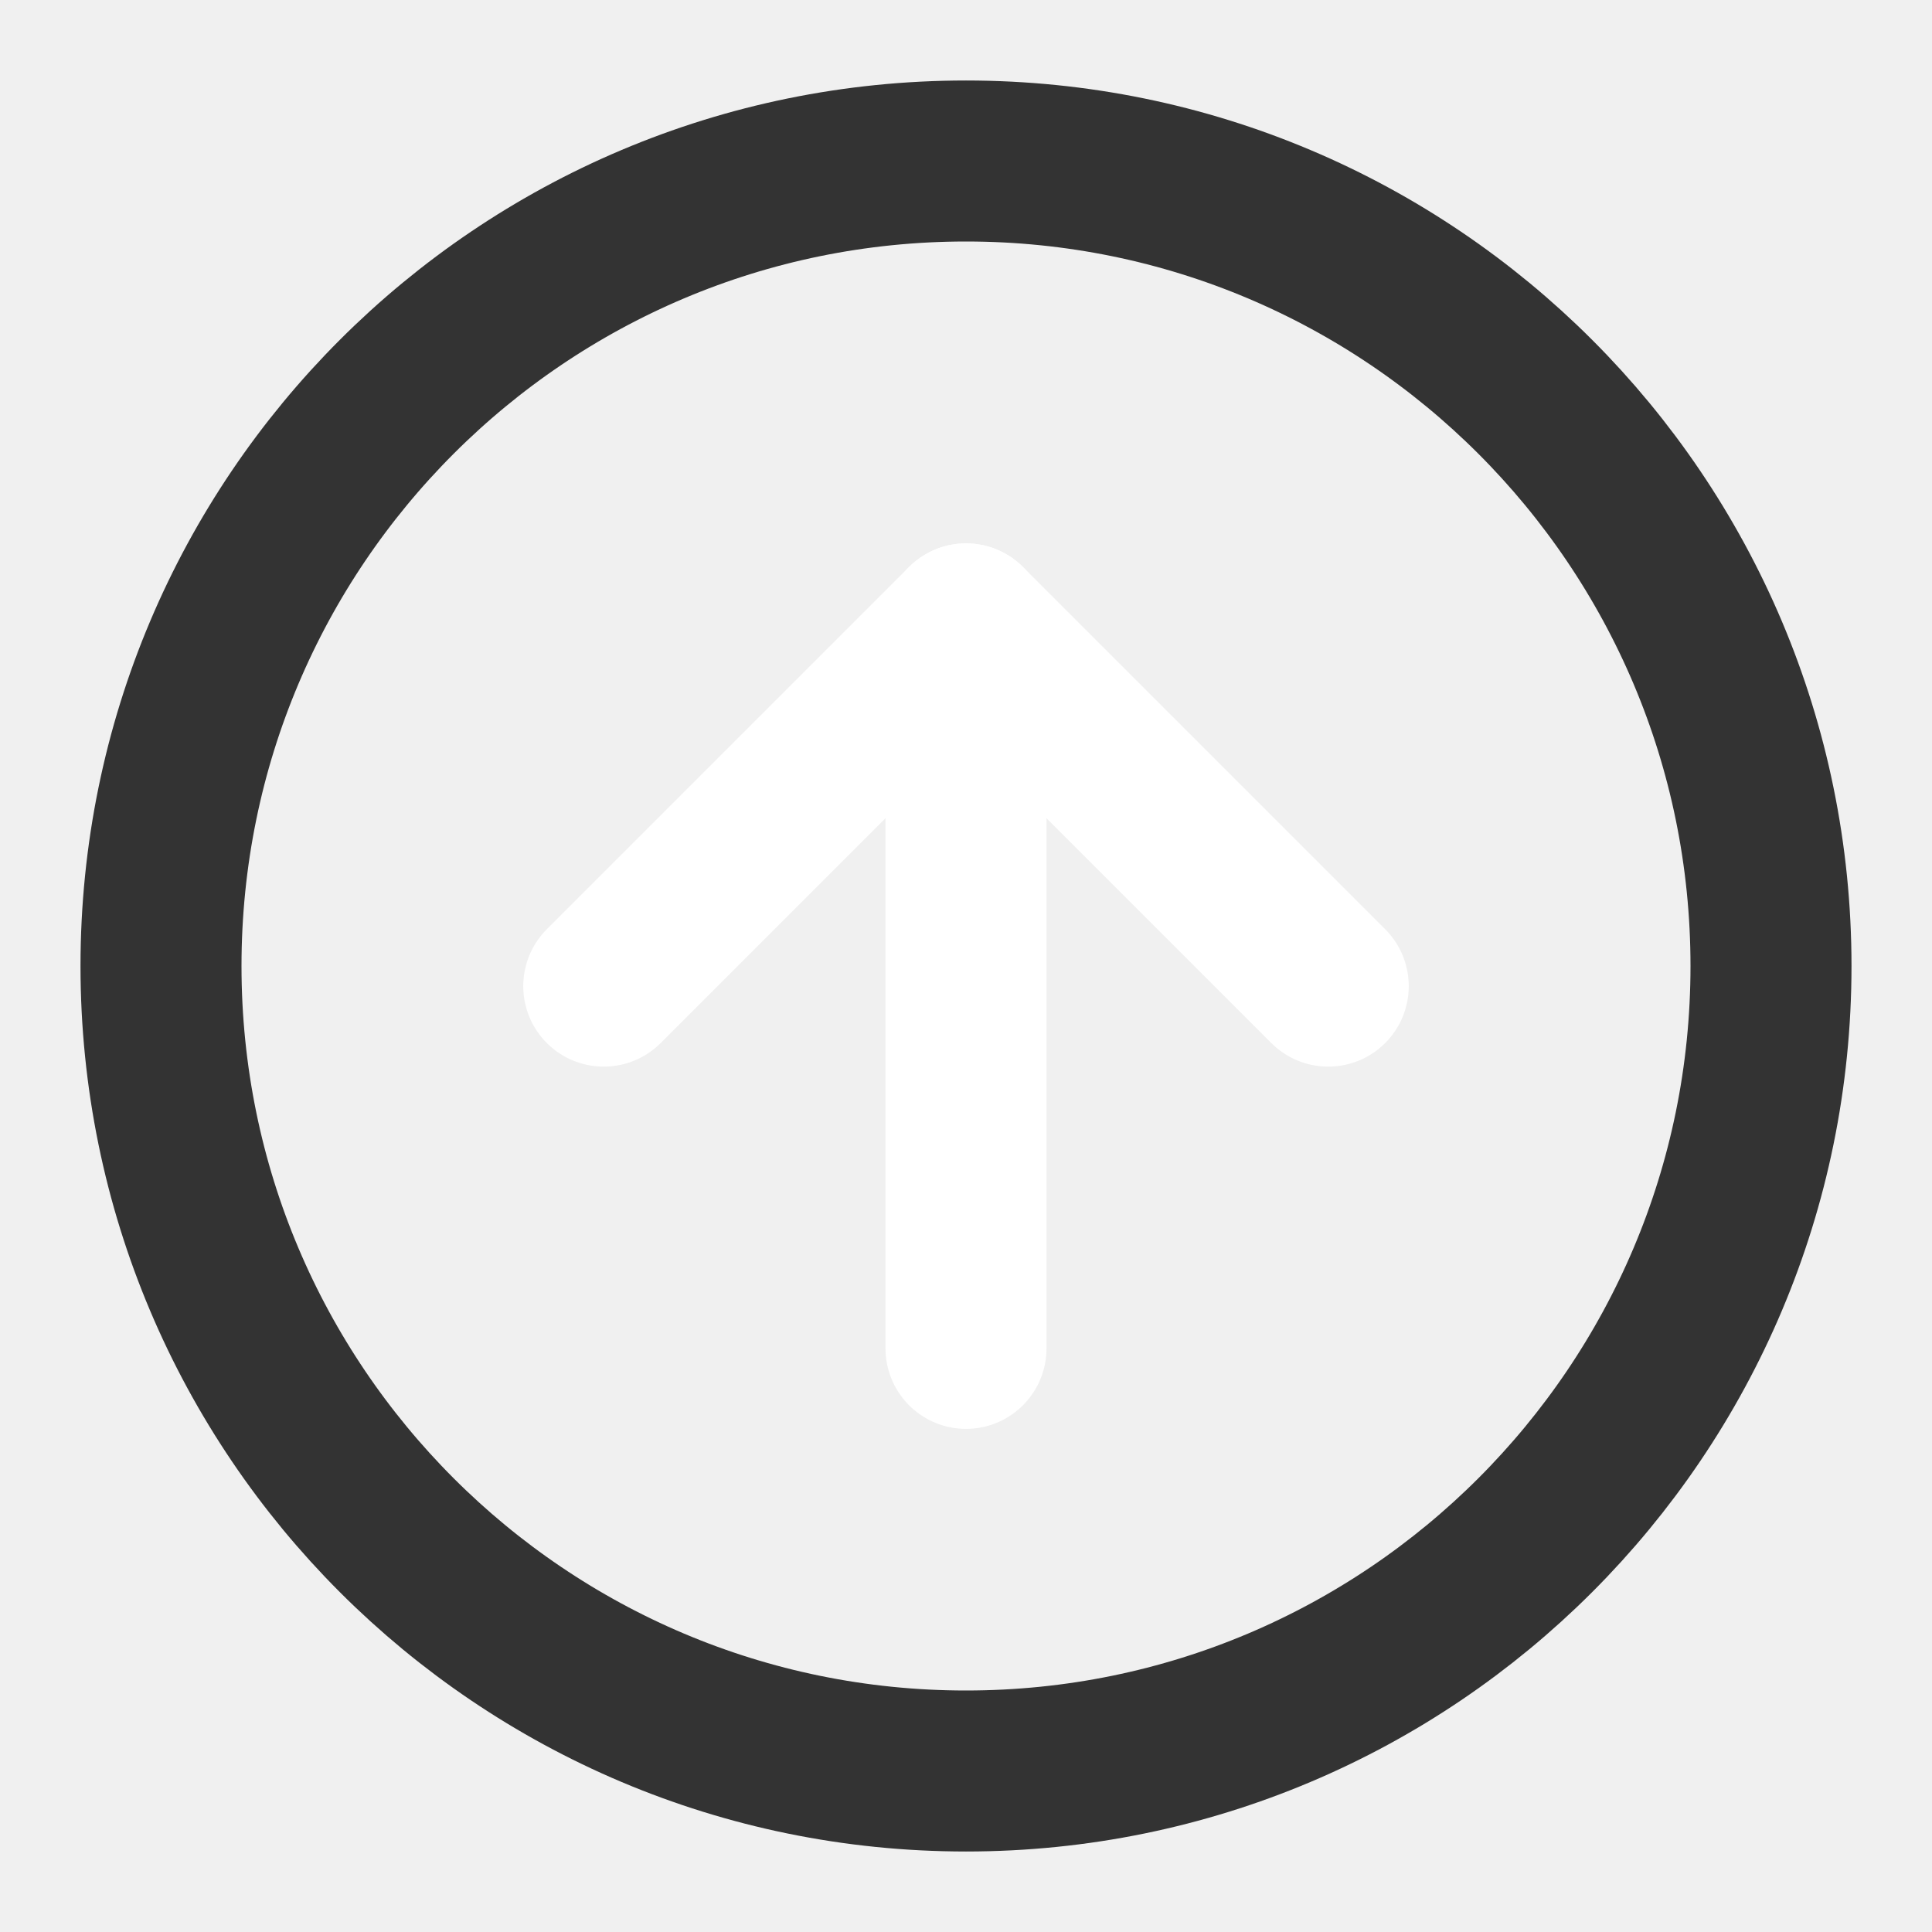
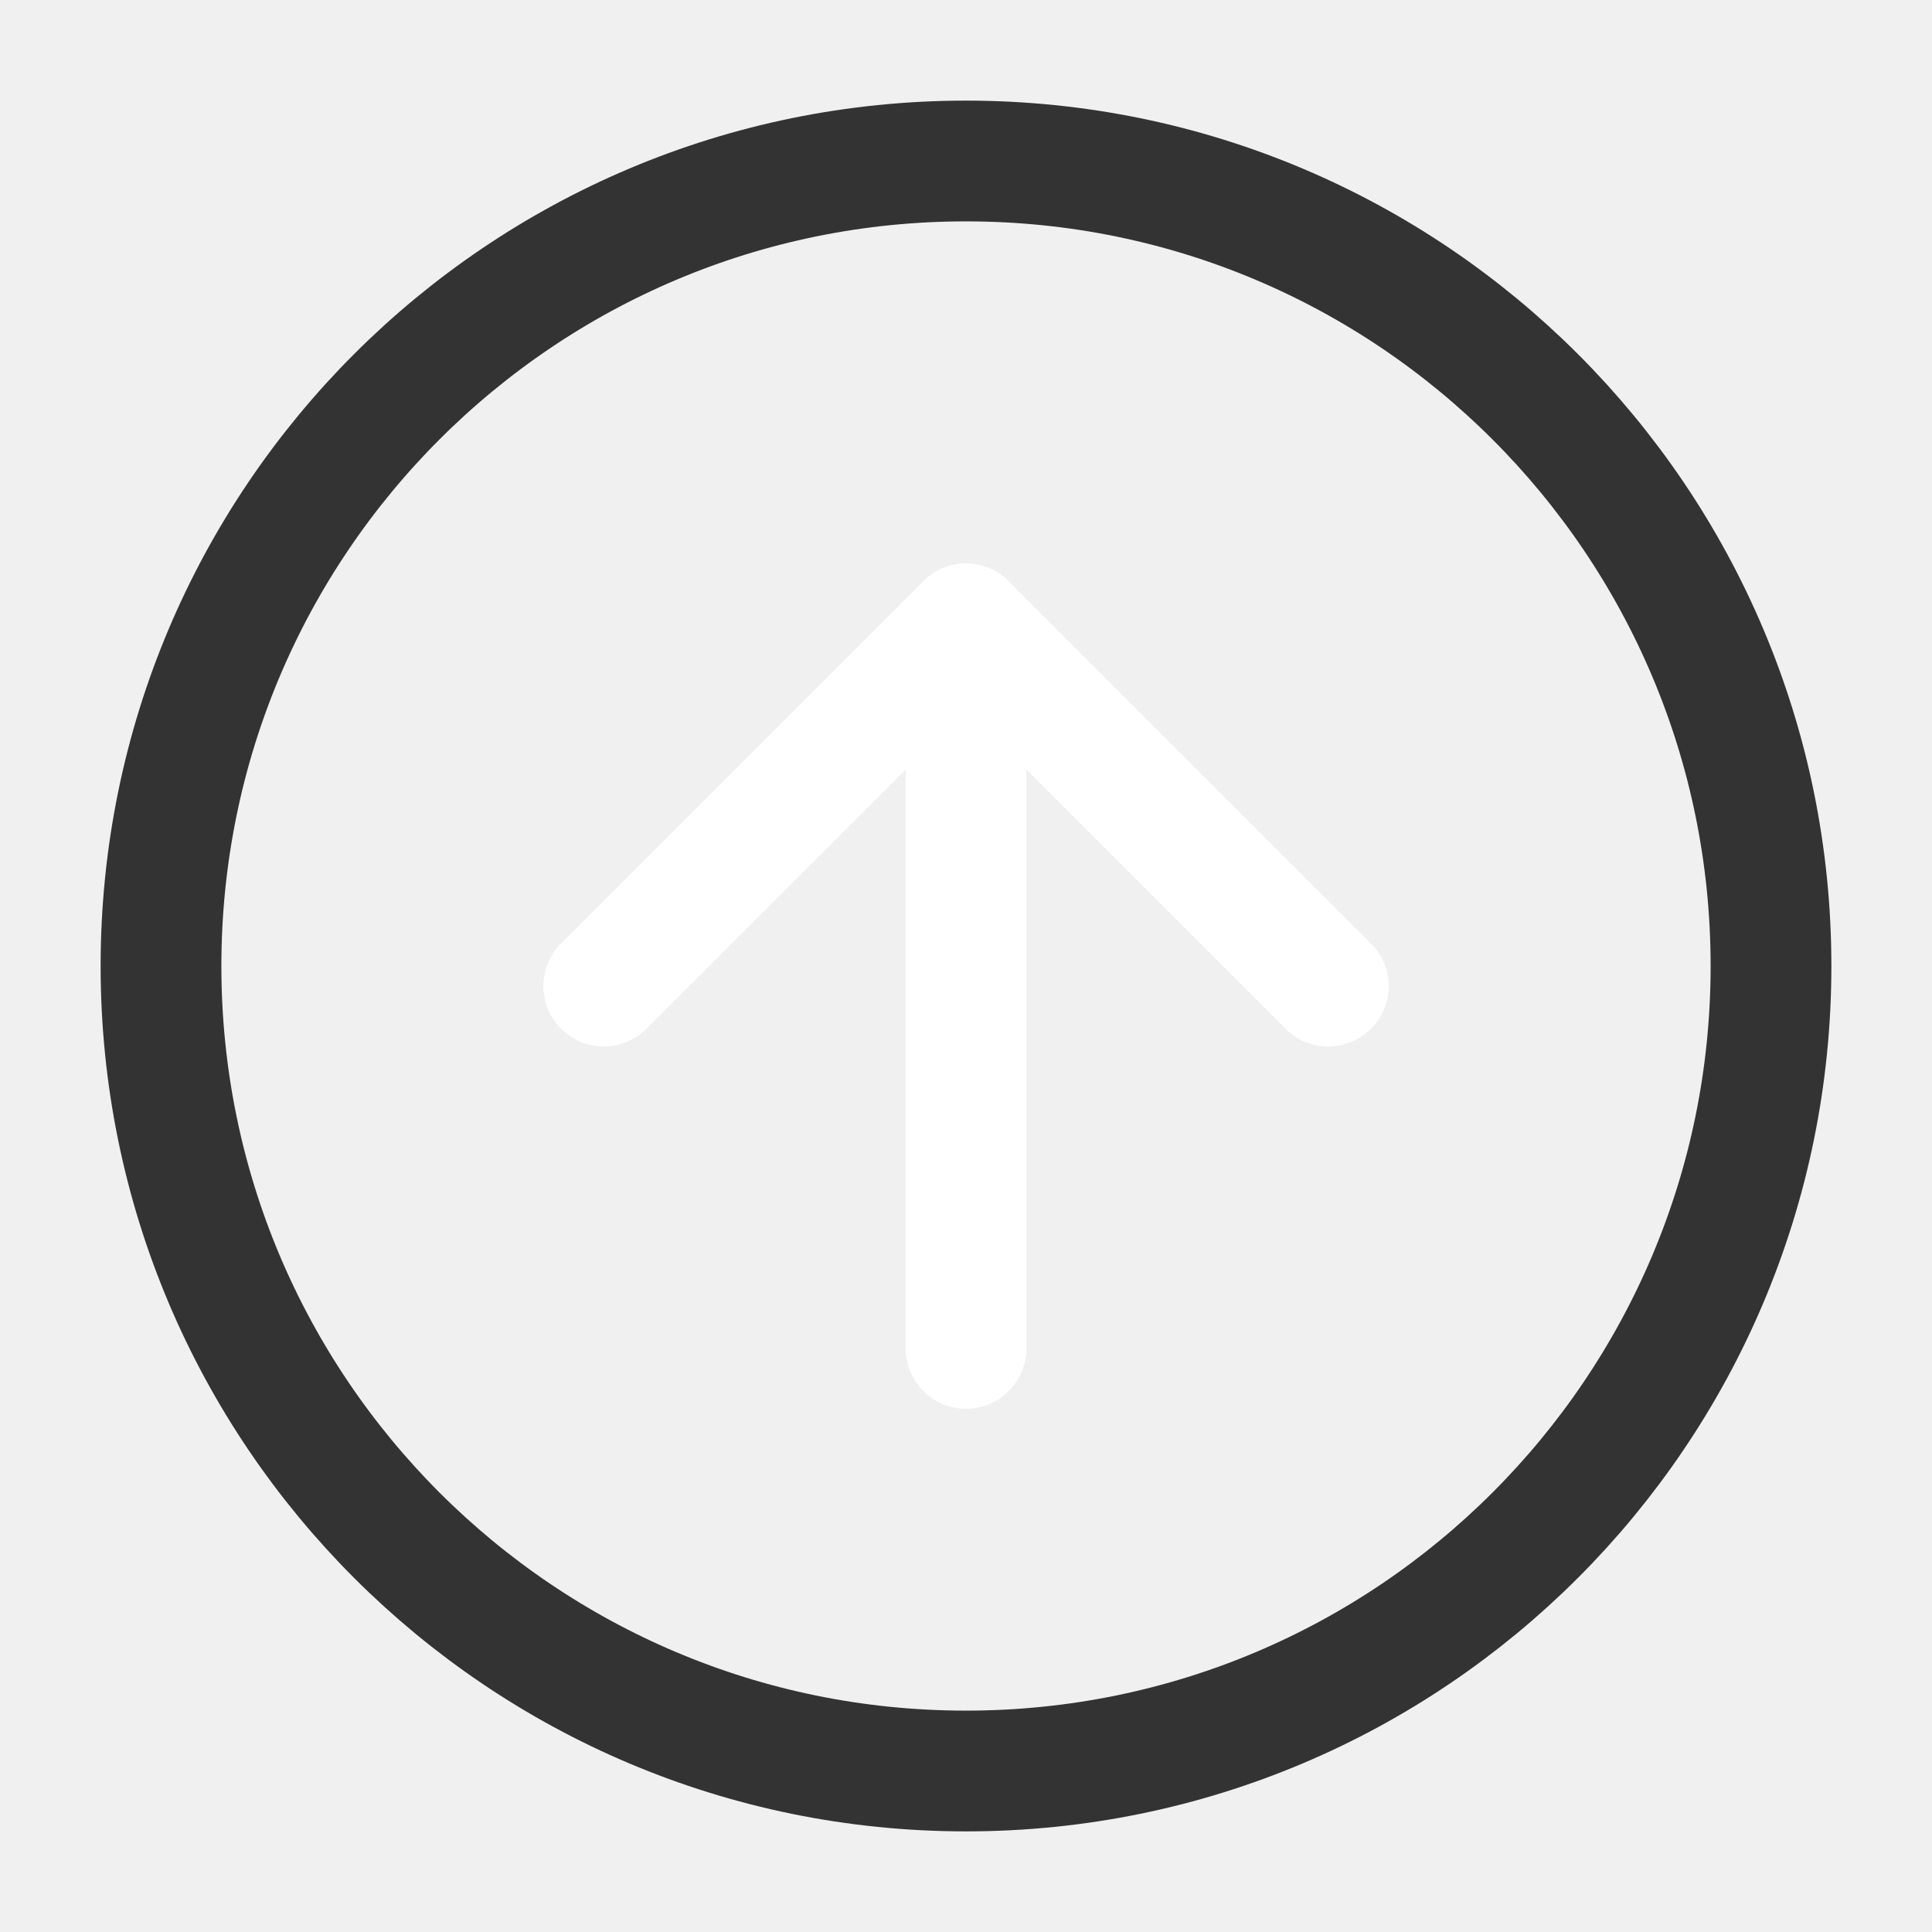
<svg xmlns="http://www.w3.org/2000/svg" width="24" height="24" viewBox="0 0 48 48" fill="none">
-   <path d="M24 44C35.046 44 44 35.046 44 24C44 12.954 35.046 4 24 4C12.954 4 4 12.954 4 24C4 35.046 12.954 44 24 44Z" fill="none" stroke="#333" stroke-width="4" stroke-linejoin="round" />
-   <path d="M24 33.5V15.5" stroke="#FFF" stroke-width="4" stroke-linecap="round" stroke-linejoin="round" />
-   <path d="M33 24.5L24 15.5L15 24.5" stroke="#FFF" stroke-width="4" stroke-linecap="round" stroke-linejoin="round" />
+   <path d="M24 44C35.046 44 44 35.046 44 24C44 12.954 35.046 4 24 4C12.954 4 4 12.954 4 24C4 35.046 12.954 44 24 44Z" fill="none" stroke="#333" stroke-width="3" stroke-linejoin="round" />
+   <path d="M24 33.5V15.5" stroke="#FFF" stroke-width="3" stroke-linecap="round" stroke-linejoin="round" />
+   <path d="M33 24.5L24 15.5L15 24.5" stroke="#FFF" stroke-width="3" stroke-linecap="round" stroke-linejoin="round" />
</svg>
